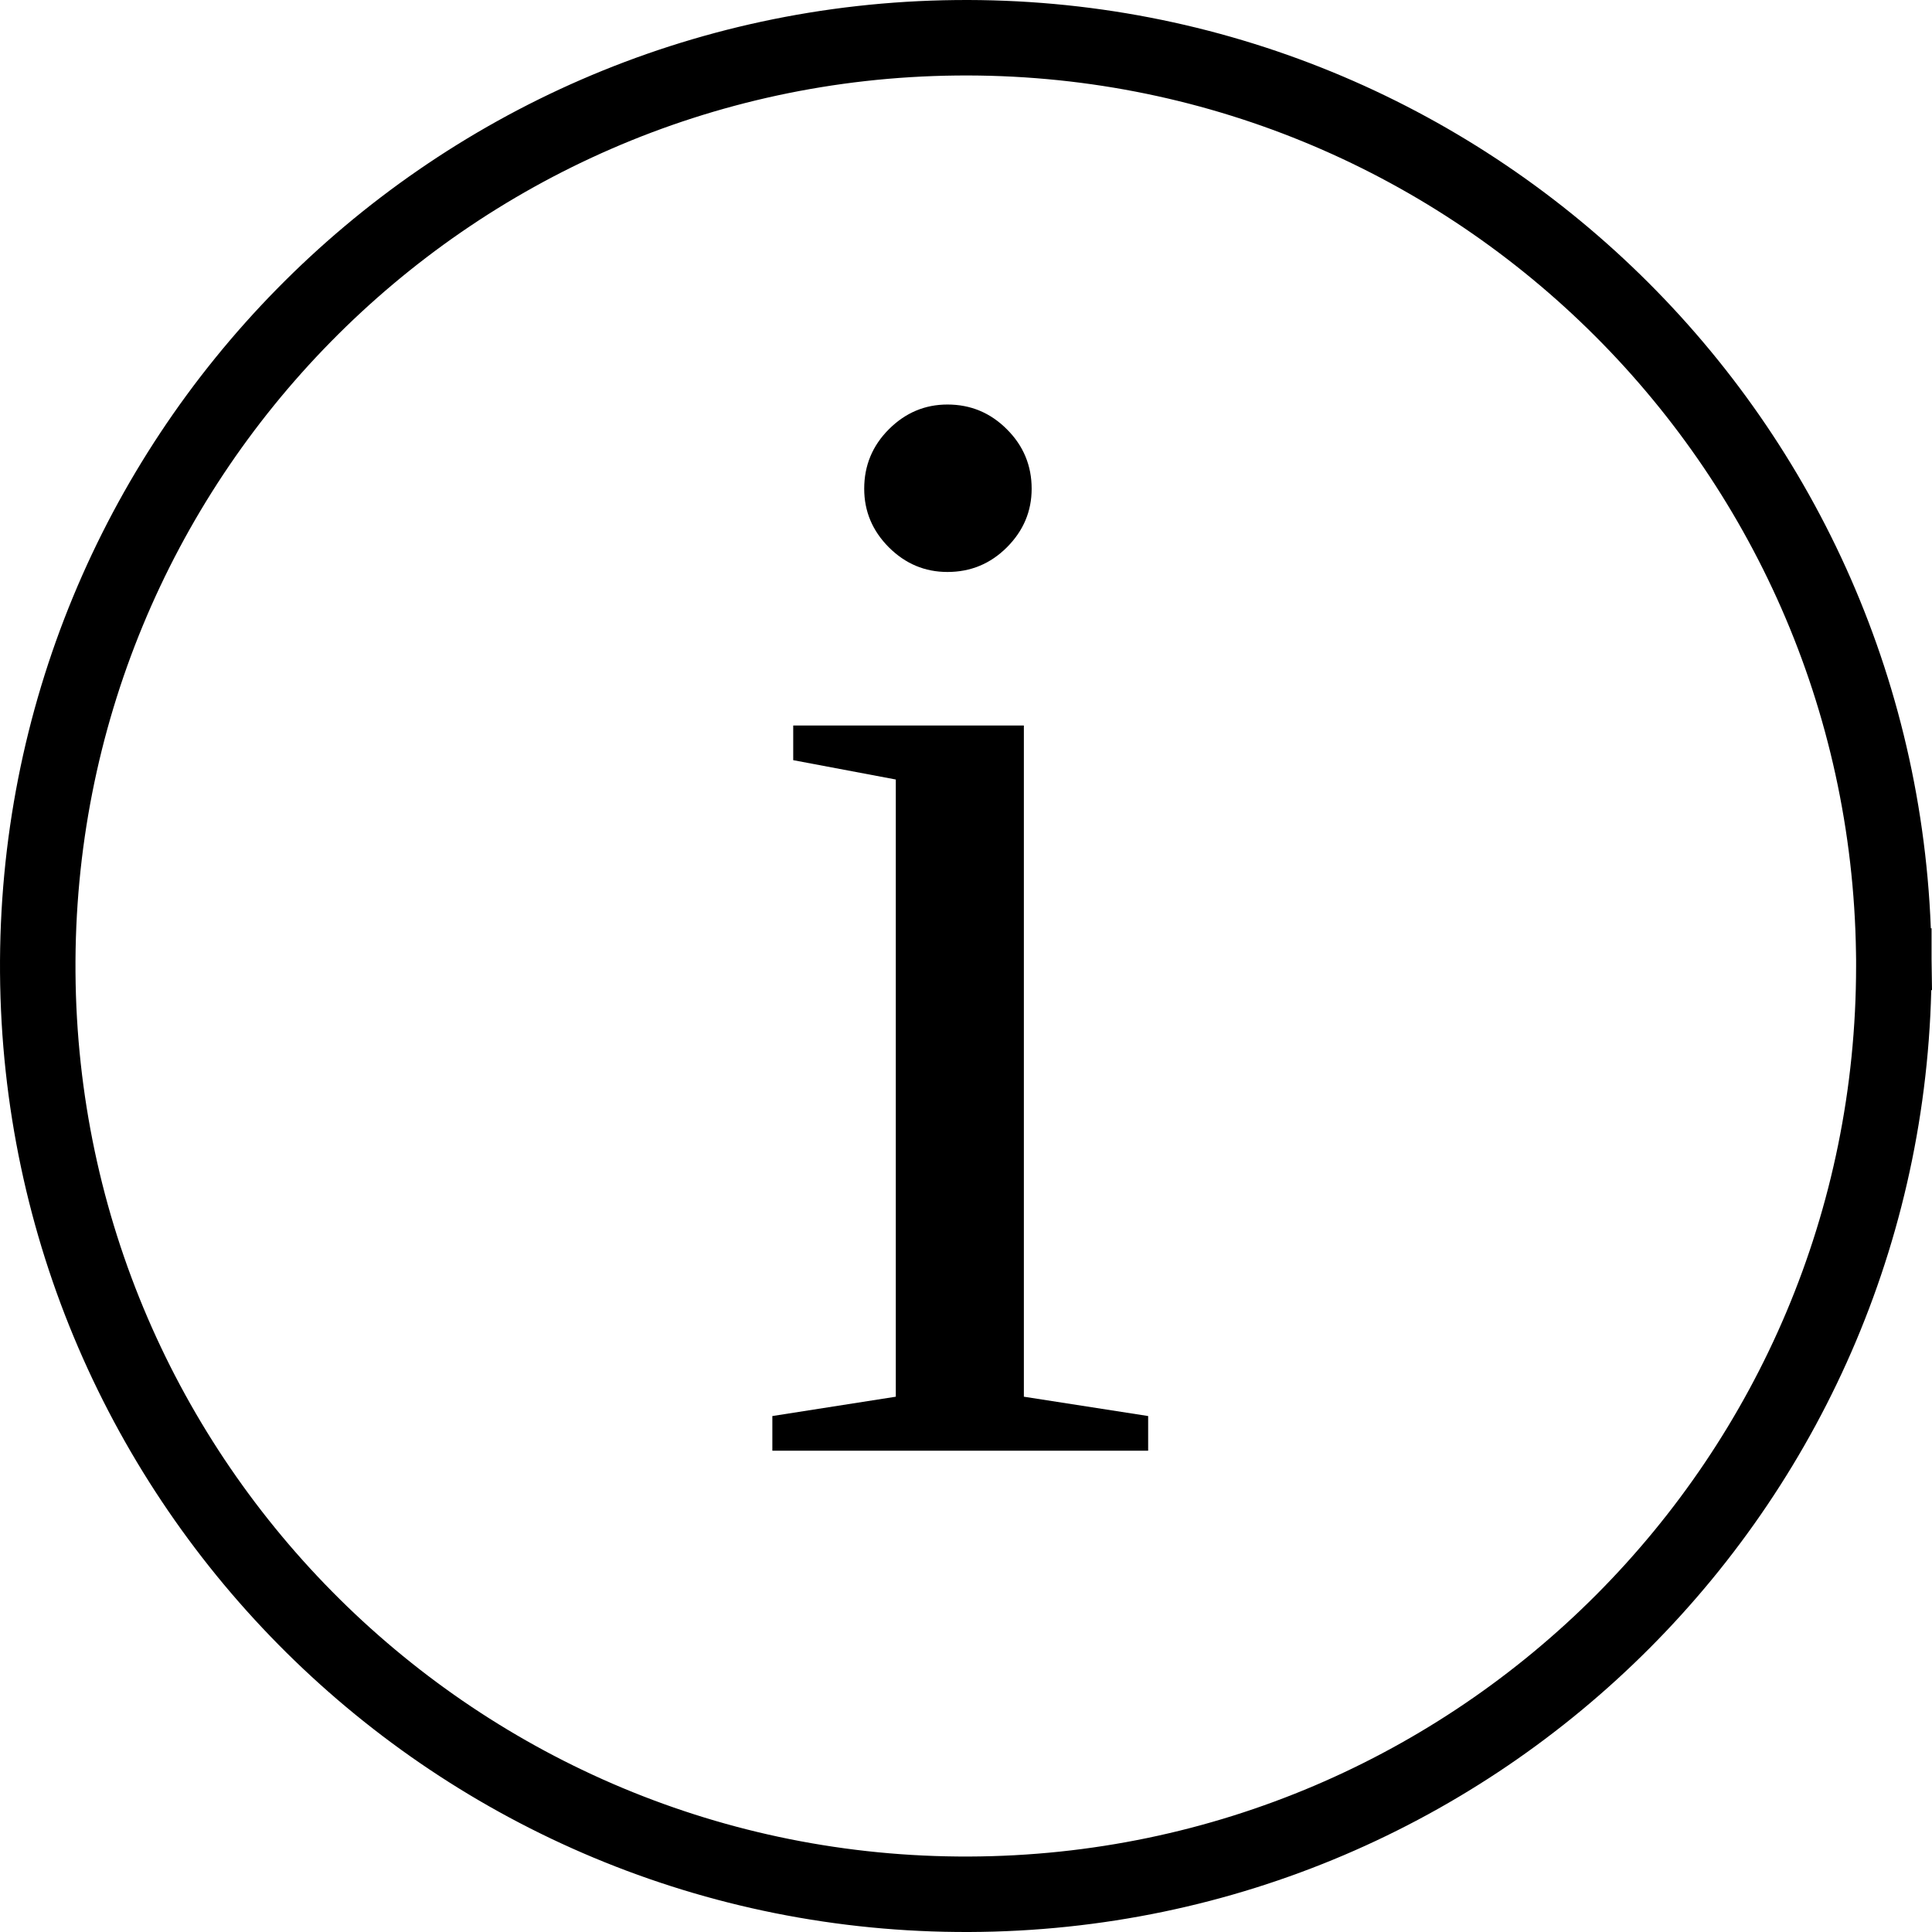
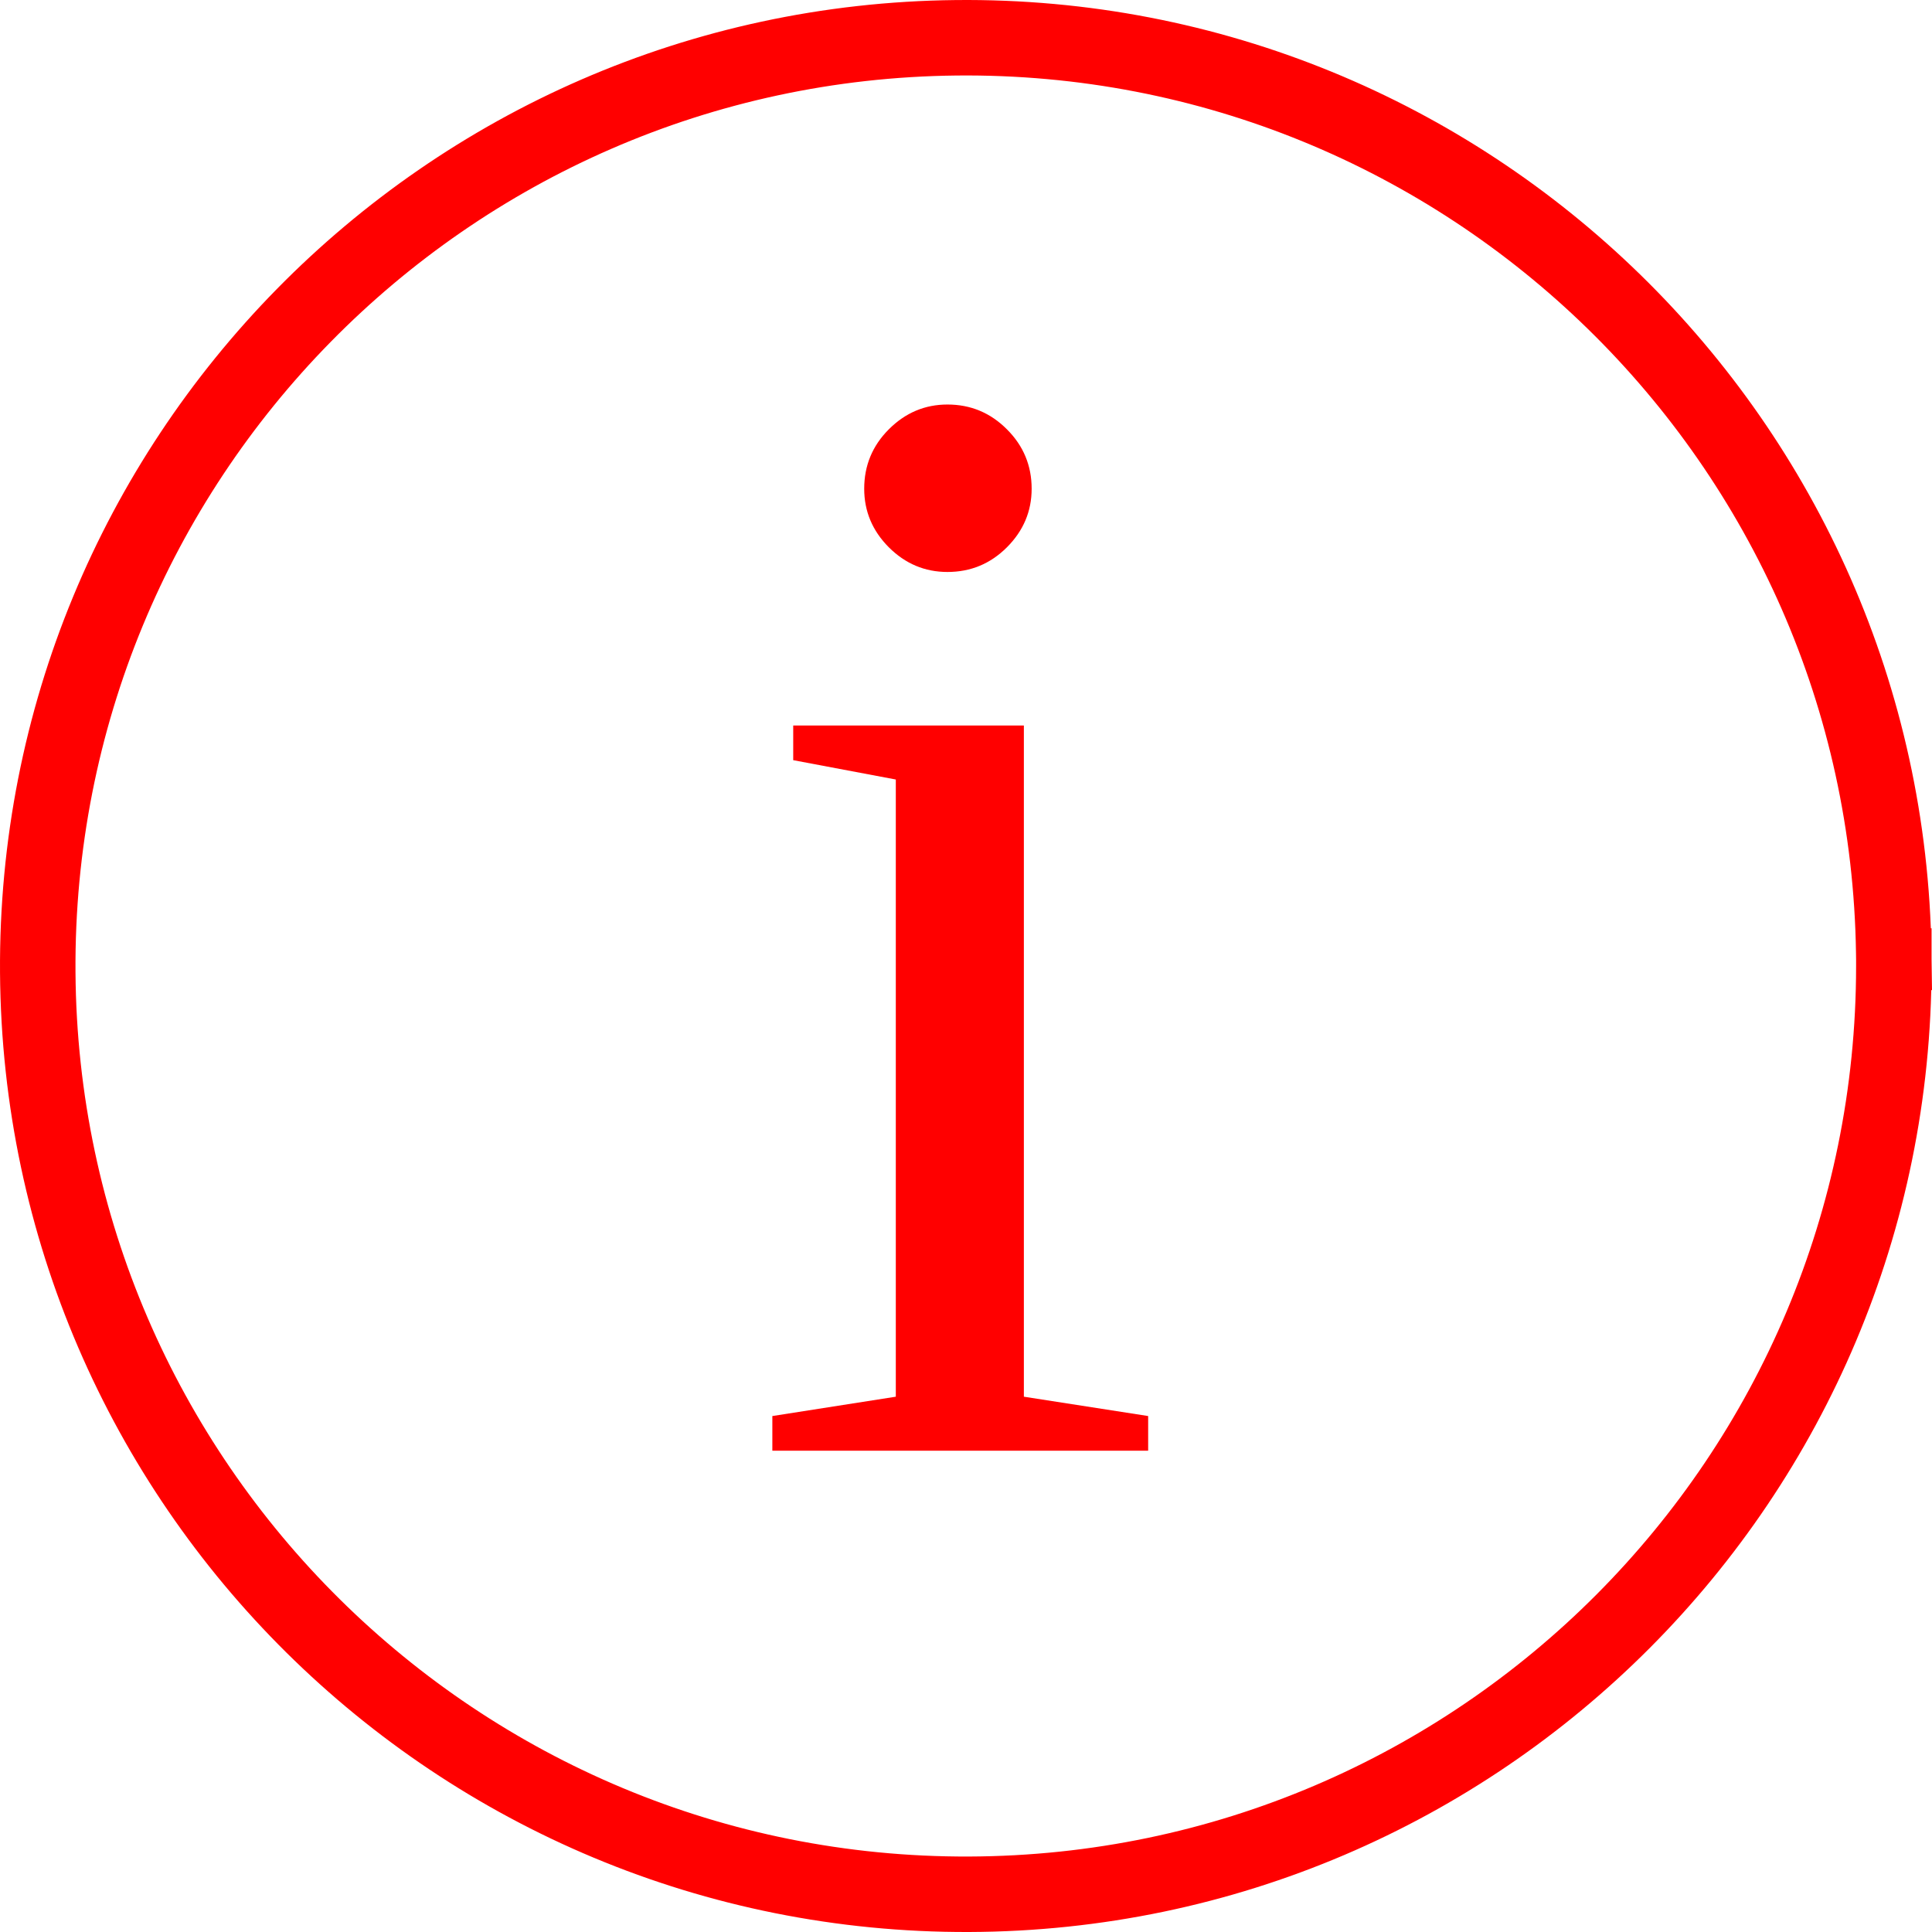
<svg xmlns="http://www.w3.org/2000/svg" version="1.1" id="Layer_1" x="0px" y="0px" width="256" height="256" viewBox="0 0 256 256" xml:space="preserve">
  <defs id="defs9" />
-   <path style="color:#000000;display:inline;overflow:visible;visibility:visible;fill:none;fill-opacity:0.682;fill-rule:nonzero;stroke:#000000;stroke-width:10;stroke-linecap:square;stroke-linejoin:miter;stroke-miterlimit:8;stroke-dasharray:none;stroke-dashoffset:0;stroke-opacity:1;marker:none;enable-background:accumulate" id="path4173" d="M 250.942,128 A 122.971,123 0 0 1 128.405,251 122.971,123 0 0 1 5.003,128.868 122.971,123 0 0 1 126.669,5.007 122.971,123 0 0 1 250.93,126.263" />
-   <text xml:space="preserve" style="font-style:normal;font-weight:normal;font-size:69.785px;line-height:0%;font-family:'Times New Roman';-inkscape-font-specification:'Times New Roman, ';letter-spacing:0px;word-spacing:0px;fill:#000000;fill-opacity:1;stroke:none;stroke-width:8;stroke-linecap:butt;stroke-linejoin:miter;stroke-miterlimit:8;stroke-dasharray:none;stroke-opacity:1;font-stretch:normal;font-variant:normal;" x="97.95" y="192.229" id="text4175">
+   <path style="color:#ff0000;display:inline;overflow:visible;visibility:visible;fill:none;fill-opacity:0.682;fill-rule:nonzero;stroke:#ff0000;stroke-width:10;stroke-linecap:square;stroke-linejoin:miter;stroke-miterlimit:8;stroke-dasharray:none;stroke-dashoffset:0;stroke-opacity:1;marker:none;enable-background:accumulate" id="path4173" d="M 250.942,128 A 122.971,123 0 0 1 128.405,251 122.971,123 0 0 1 5.003,128.868 122.971,123 0 0 1 126.669,5.007 122.971,123 0 0 1 250.93,126.263" />
+   <text xml:space="preserve" style="font-style:normal;font-weight:normal;font-size:69.785px;line-height:0%;font-family:'Times New Roman';-inkscape-font-specification:'Times New Roman, ';letter-spacing:0px;word-spacing:0px;fill:#ff0000;fill-opacity:1;stroke:none;stroke-width:8;stroke-linecap:butt;stroke-linejoin:miter;stroke-miterlimit:8;stroke-dasharray:none;stroke-opacity:1;font-stretch:normal;font-variant:normal;" x="97.95" y="192.229" id="text4175">
    <tspan id="tspan4177" x="97.95" y="192.229" style="font-size:209.355px;stroke-width:8;stroke-miterlimit:8;stroke-dasharray:none;-inkscape-font-specification:'Liberation Serif';font-family:'Liberation Serif';font-weight:normal;font-style:normal;font-stretch:normal;font-variant:normal">i</tspan>
  </text>
</svg>
